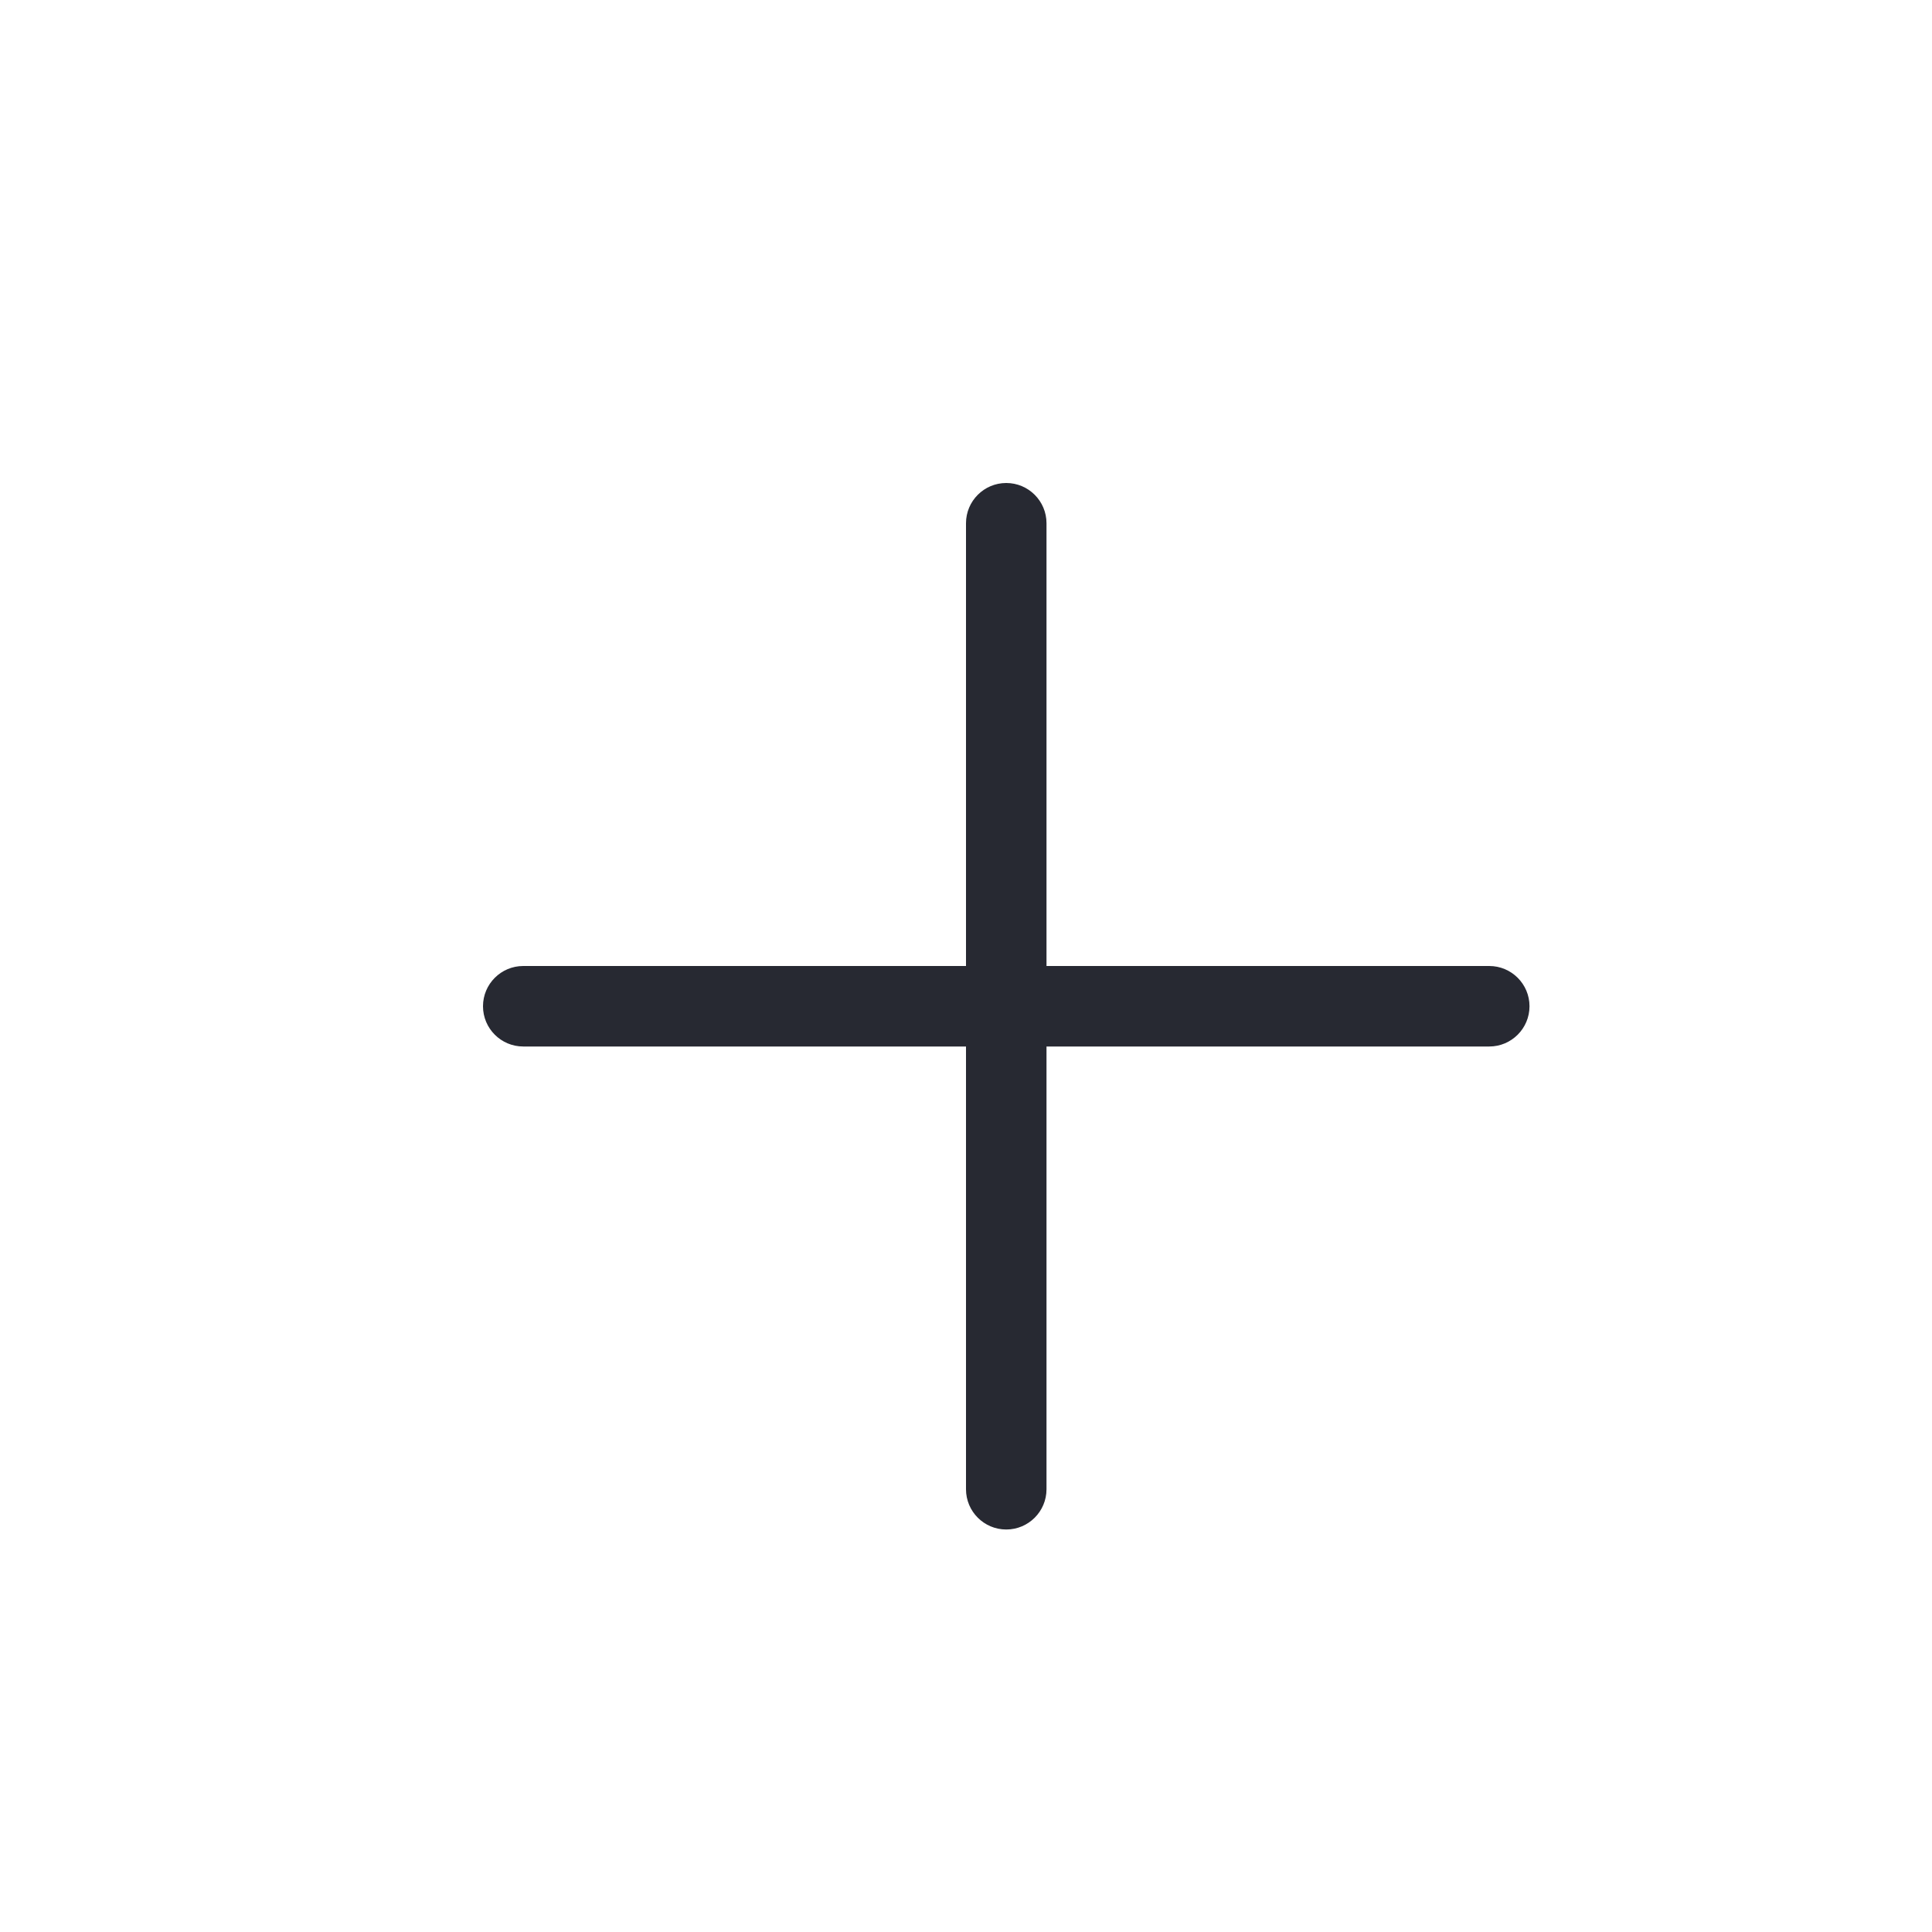
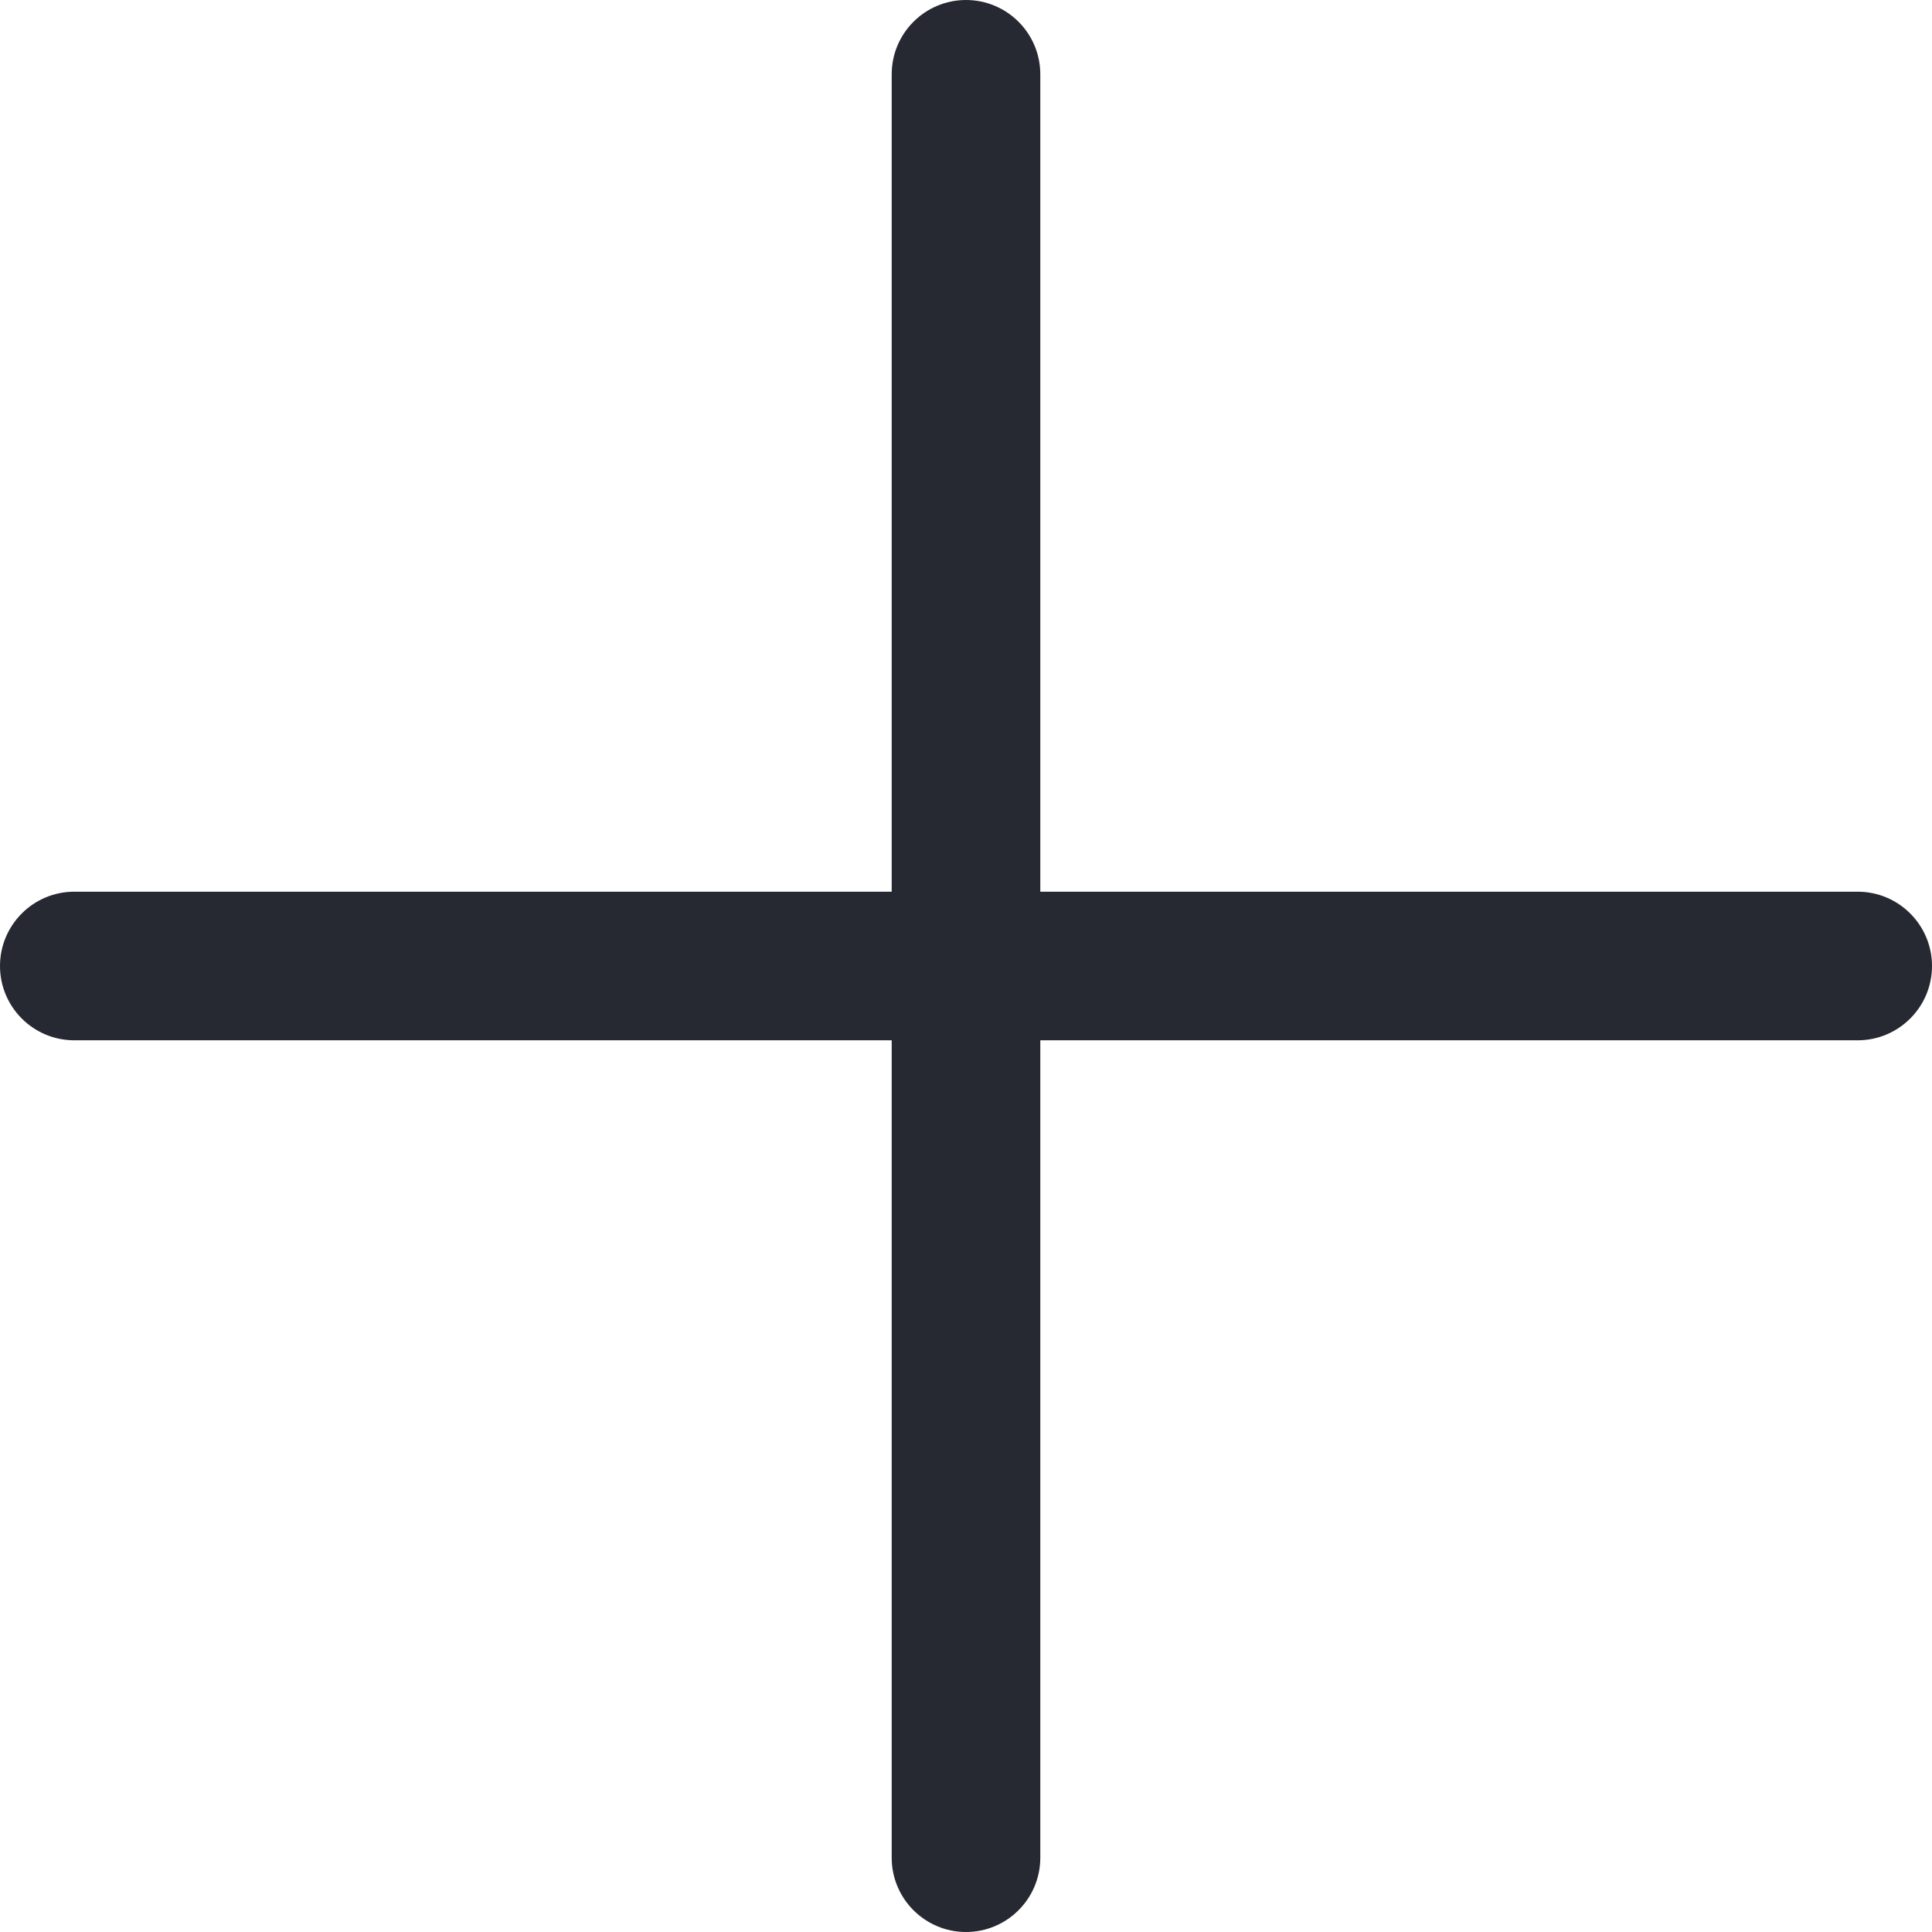
- <svg xmlns="http://www.w3.org/2000/svg" width="24" height="24" viewBox="0 0 24 24" fill="none">
-   <path fill-rule="evenodd" clip-rule="evenodd" d="M12.5 6C12.776 6 13 6.224 13 6.5L13 12H18.5C18.776 12 19 12.224 19 12.5C19 12.776 18.776 13 18.5 13H13V18.5C13 18.776 12.776 19 12.5 19C12.224 19 12 18.776 12 18.5V13H6.5C6.224 13 6 12.776 6 12.5C6 12.224 6.224 12 6.5 12H12L12 6.5C12 6.224 12.224 6 12.5 6Z" fill="#272932" />
+ <svg xmlns="http://www.w3.org/2000/svg" width="13" height="13" viewBox="0 0 13 13" fill="none">
+   <path fill-rule="evenodd" clip-rule="evenodd" d="M6.5 0C6.776 0 7 0.224 7 0.5L7 6H12.5C12.776 6 13 6.224 13 6.5C13 6.776 12.776 7 12.5 7H7V12.5C7 12.776 6.776 13 6.5 13C6.224 13 6 12.776 6 12.5V7H0.5C0.224 7 0 6.776 0 6.5C0 6.224 0.224 6 0.5 6H6L6 0.5C6 0.224 6.224 2.98023e-08 6.5 0Z" fill="#272932" />
</svg>
